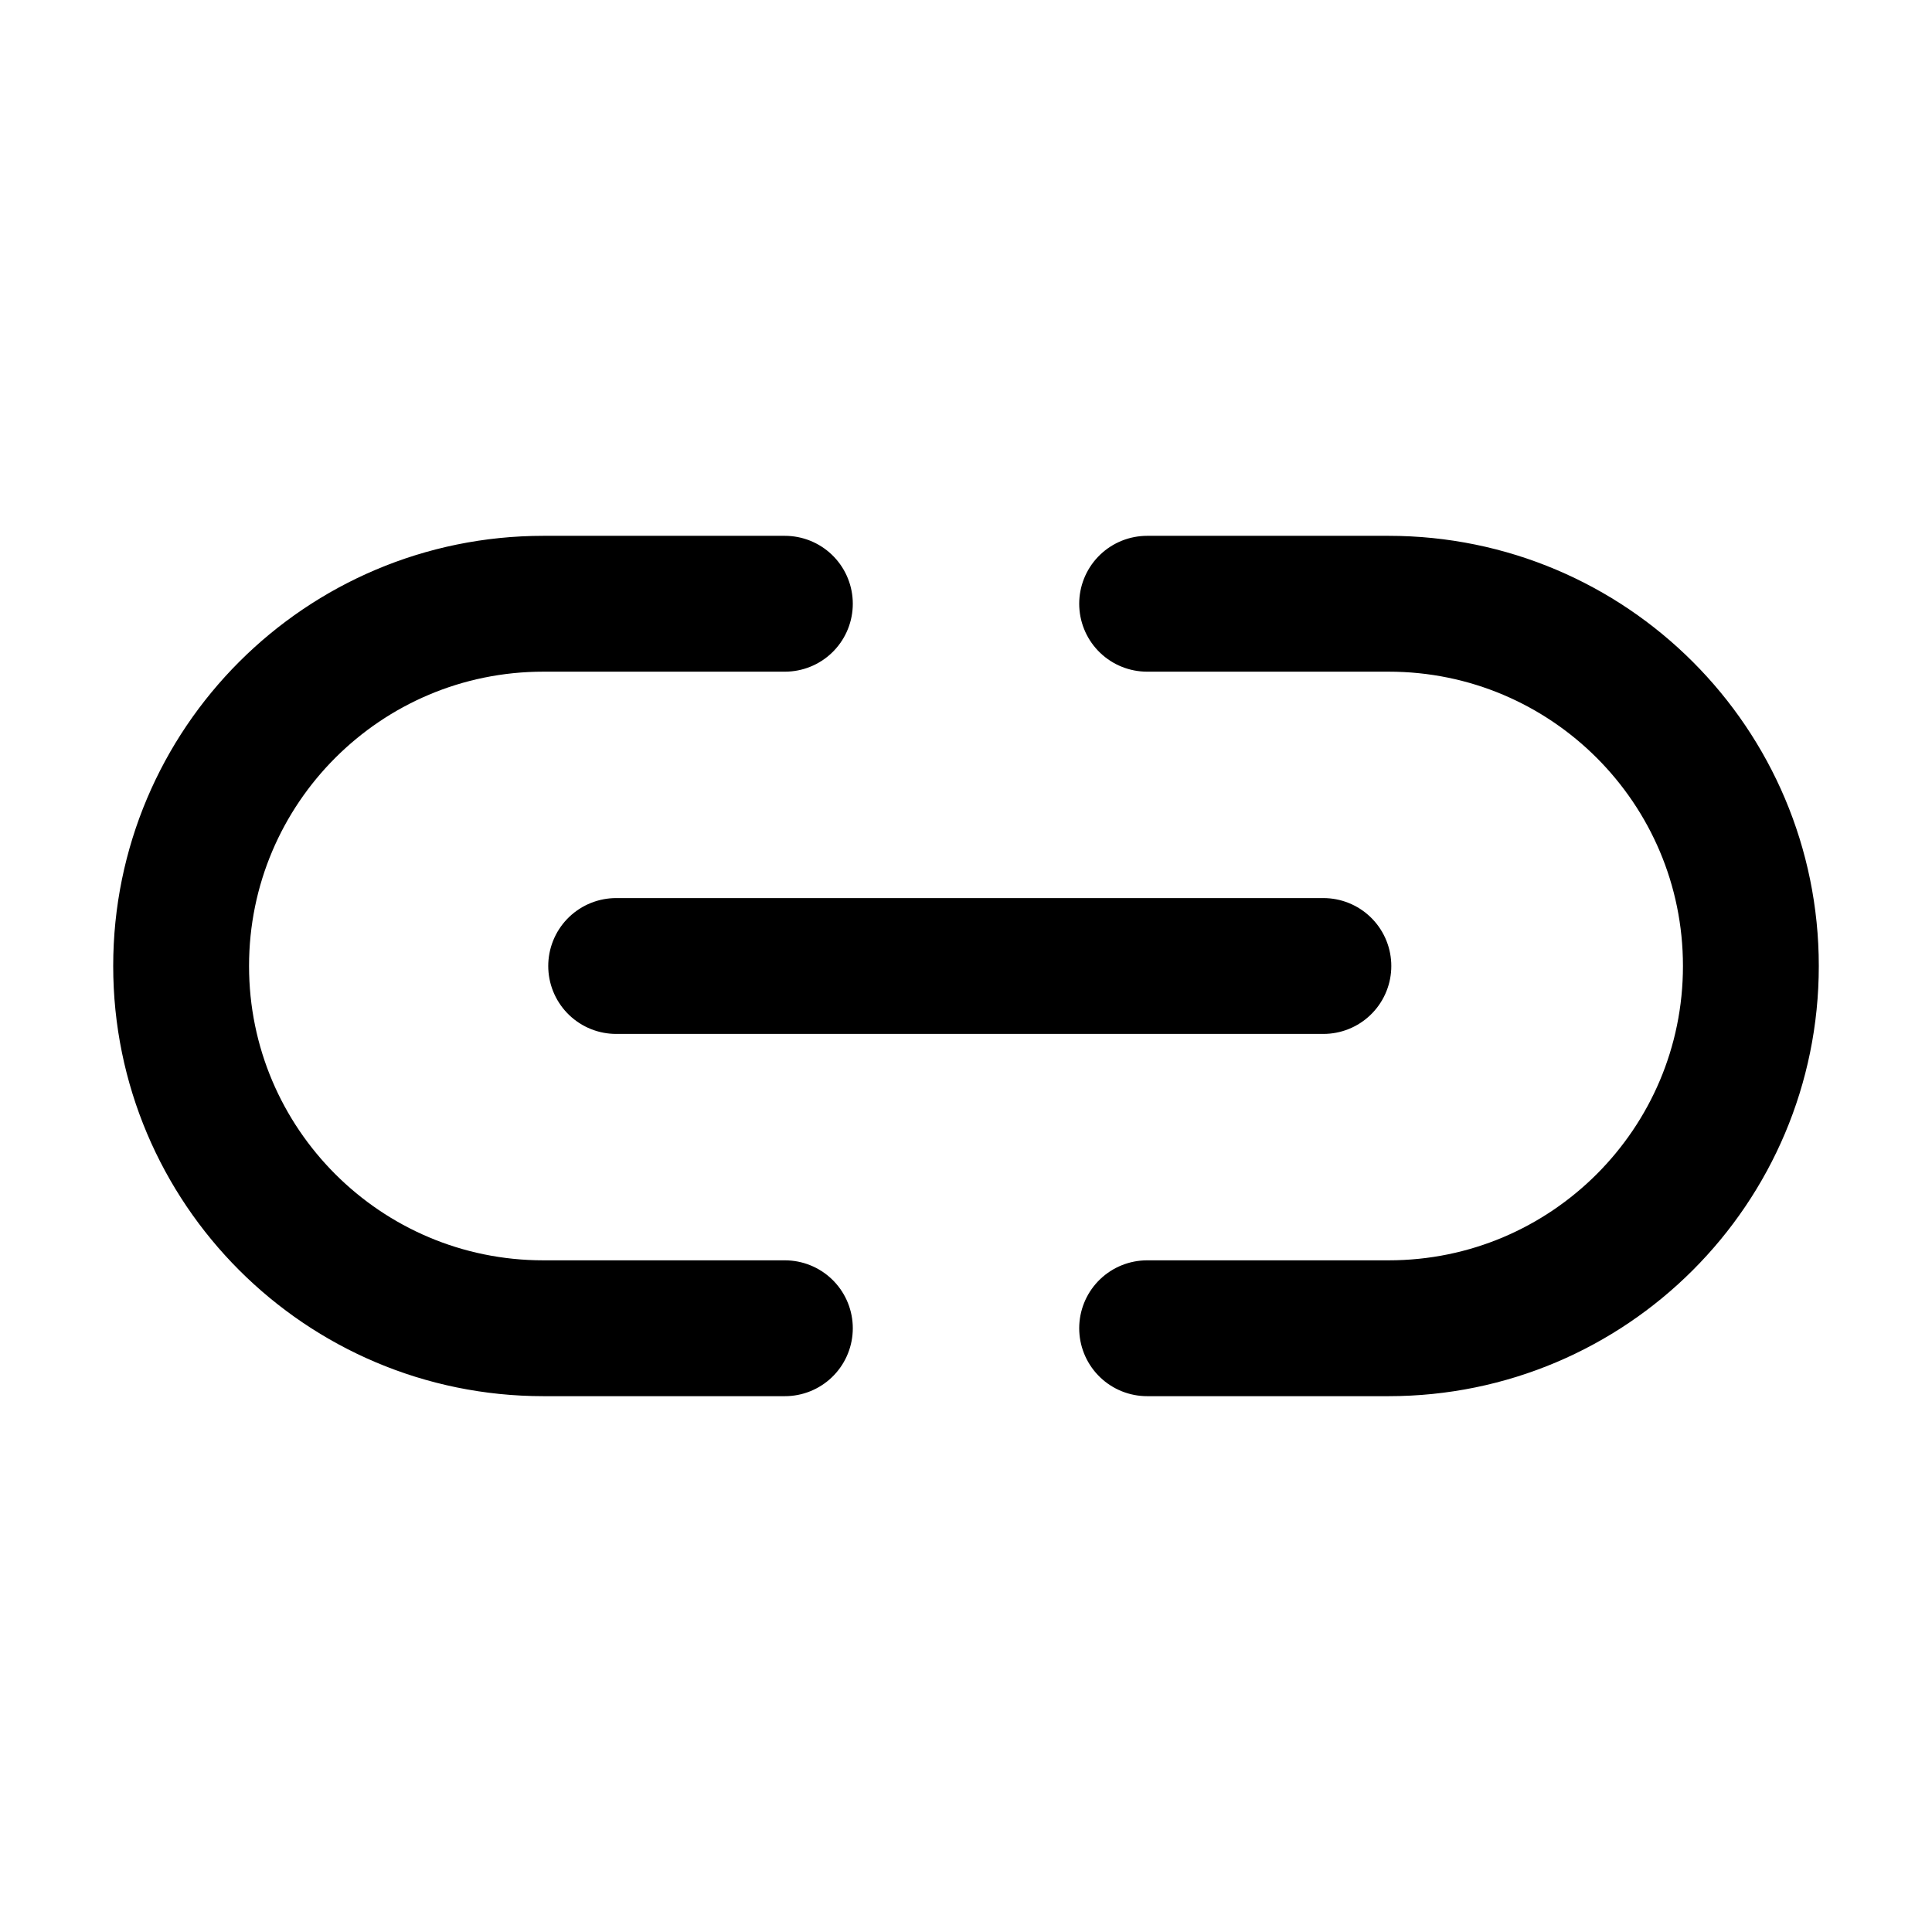
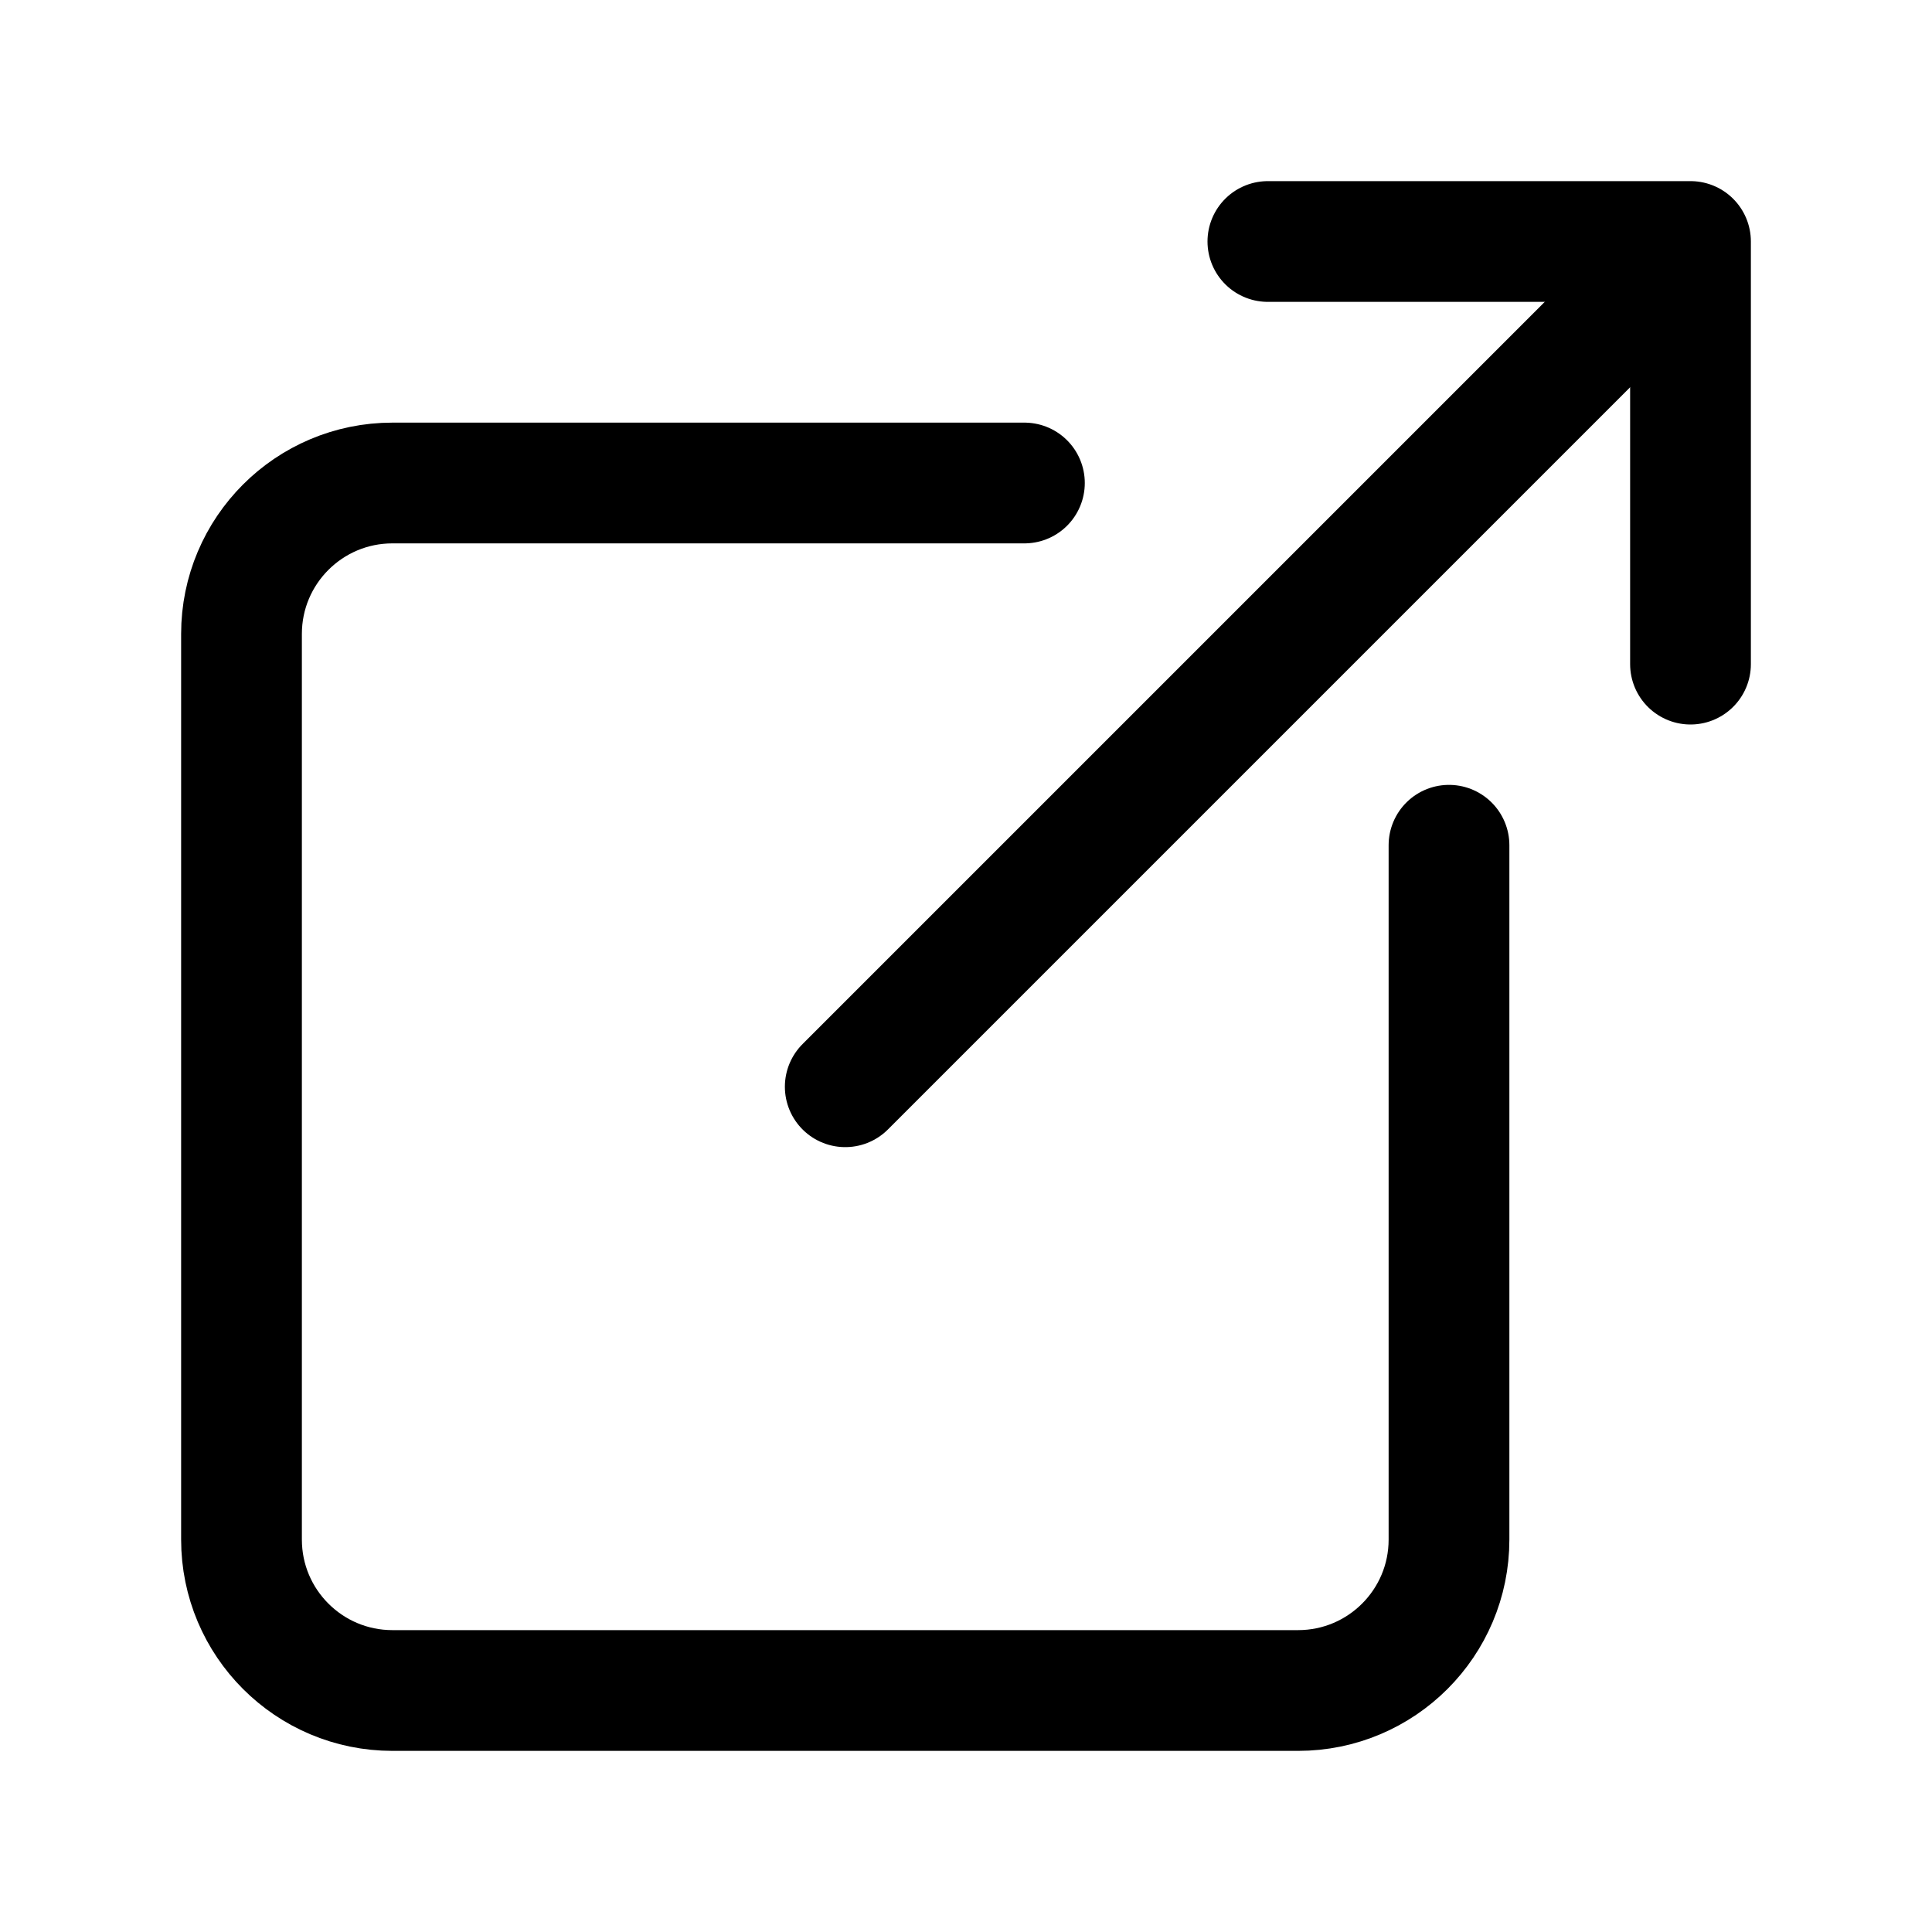
<svg xmlns="http://www.w3.org/2000/svg" width="512" height="512" viewBox="0 0 512 512">
-   <path d="M208,352H144a96,96,0,0,1,0-192h64" style="fill:none;stroke:#000;stroke-linecap:round;stroke-linejoin:round;stroke-width:36px" />
-   <path d="M304,160h64a96,96,0,0,1,0,192H304" style="fill:none;stroke:#000;stroke-linecap:round;stroke-linejoin:round;stroke-width:36px" />
-   <line x1="163.29" y1="256" x2="350.71" y2="256" style="fill:none;stroke:#000;stroke-linecap:round;stroke-linejoin:round;stroke-width:36px" />
+   <path d="M384,224V408a40,40,0,0,1-40,40H104a40,40,0,0,1-40-40V168a40,40,0,0,1,40-40H271.48" style="fill:none;stroke:#000;stroke-linecap:round;stroke-linejoin:round;stroke-width:32px" />
+   <polyline points="336 64 448 64 448 176" style="fill:none;stroke:#000;stroke-linecap:round;stroke-linejoin:round;stroke-width:32px" />
+   <line x1="224" y1="288" x2="440" y2="72" style="fill:none;stroke:#000;stroke-linecap:round;stroke-linejoin:round;stroke-width:32px" />
</svg>
